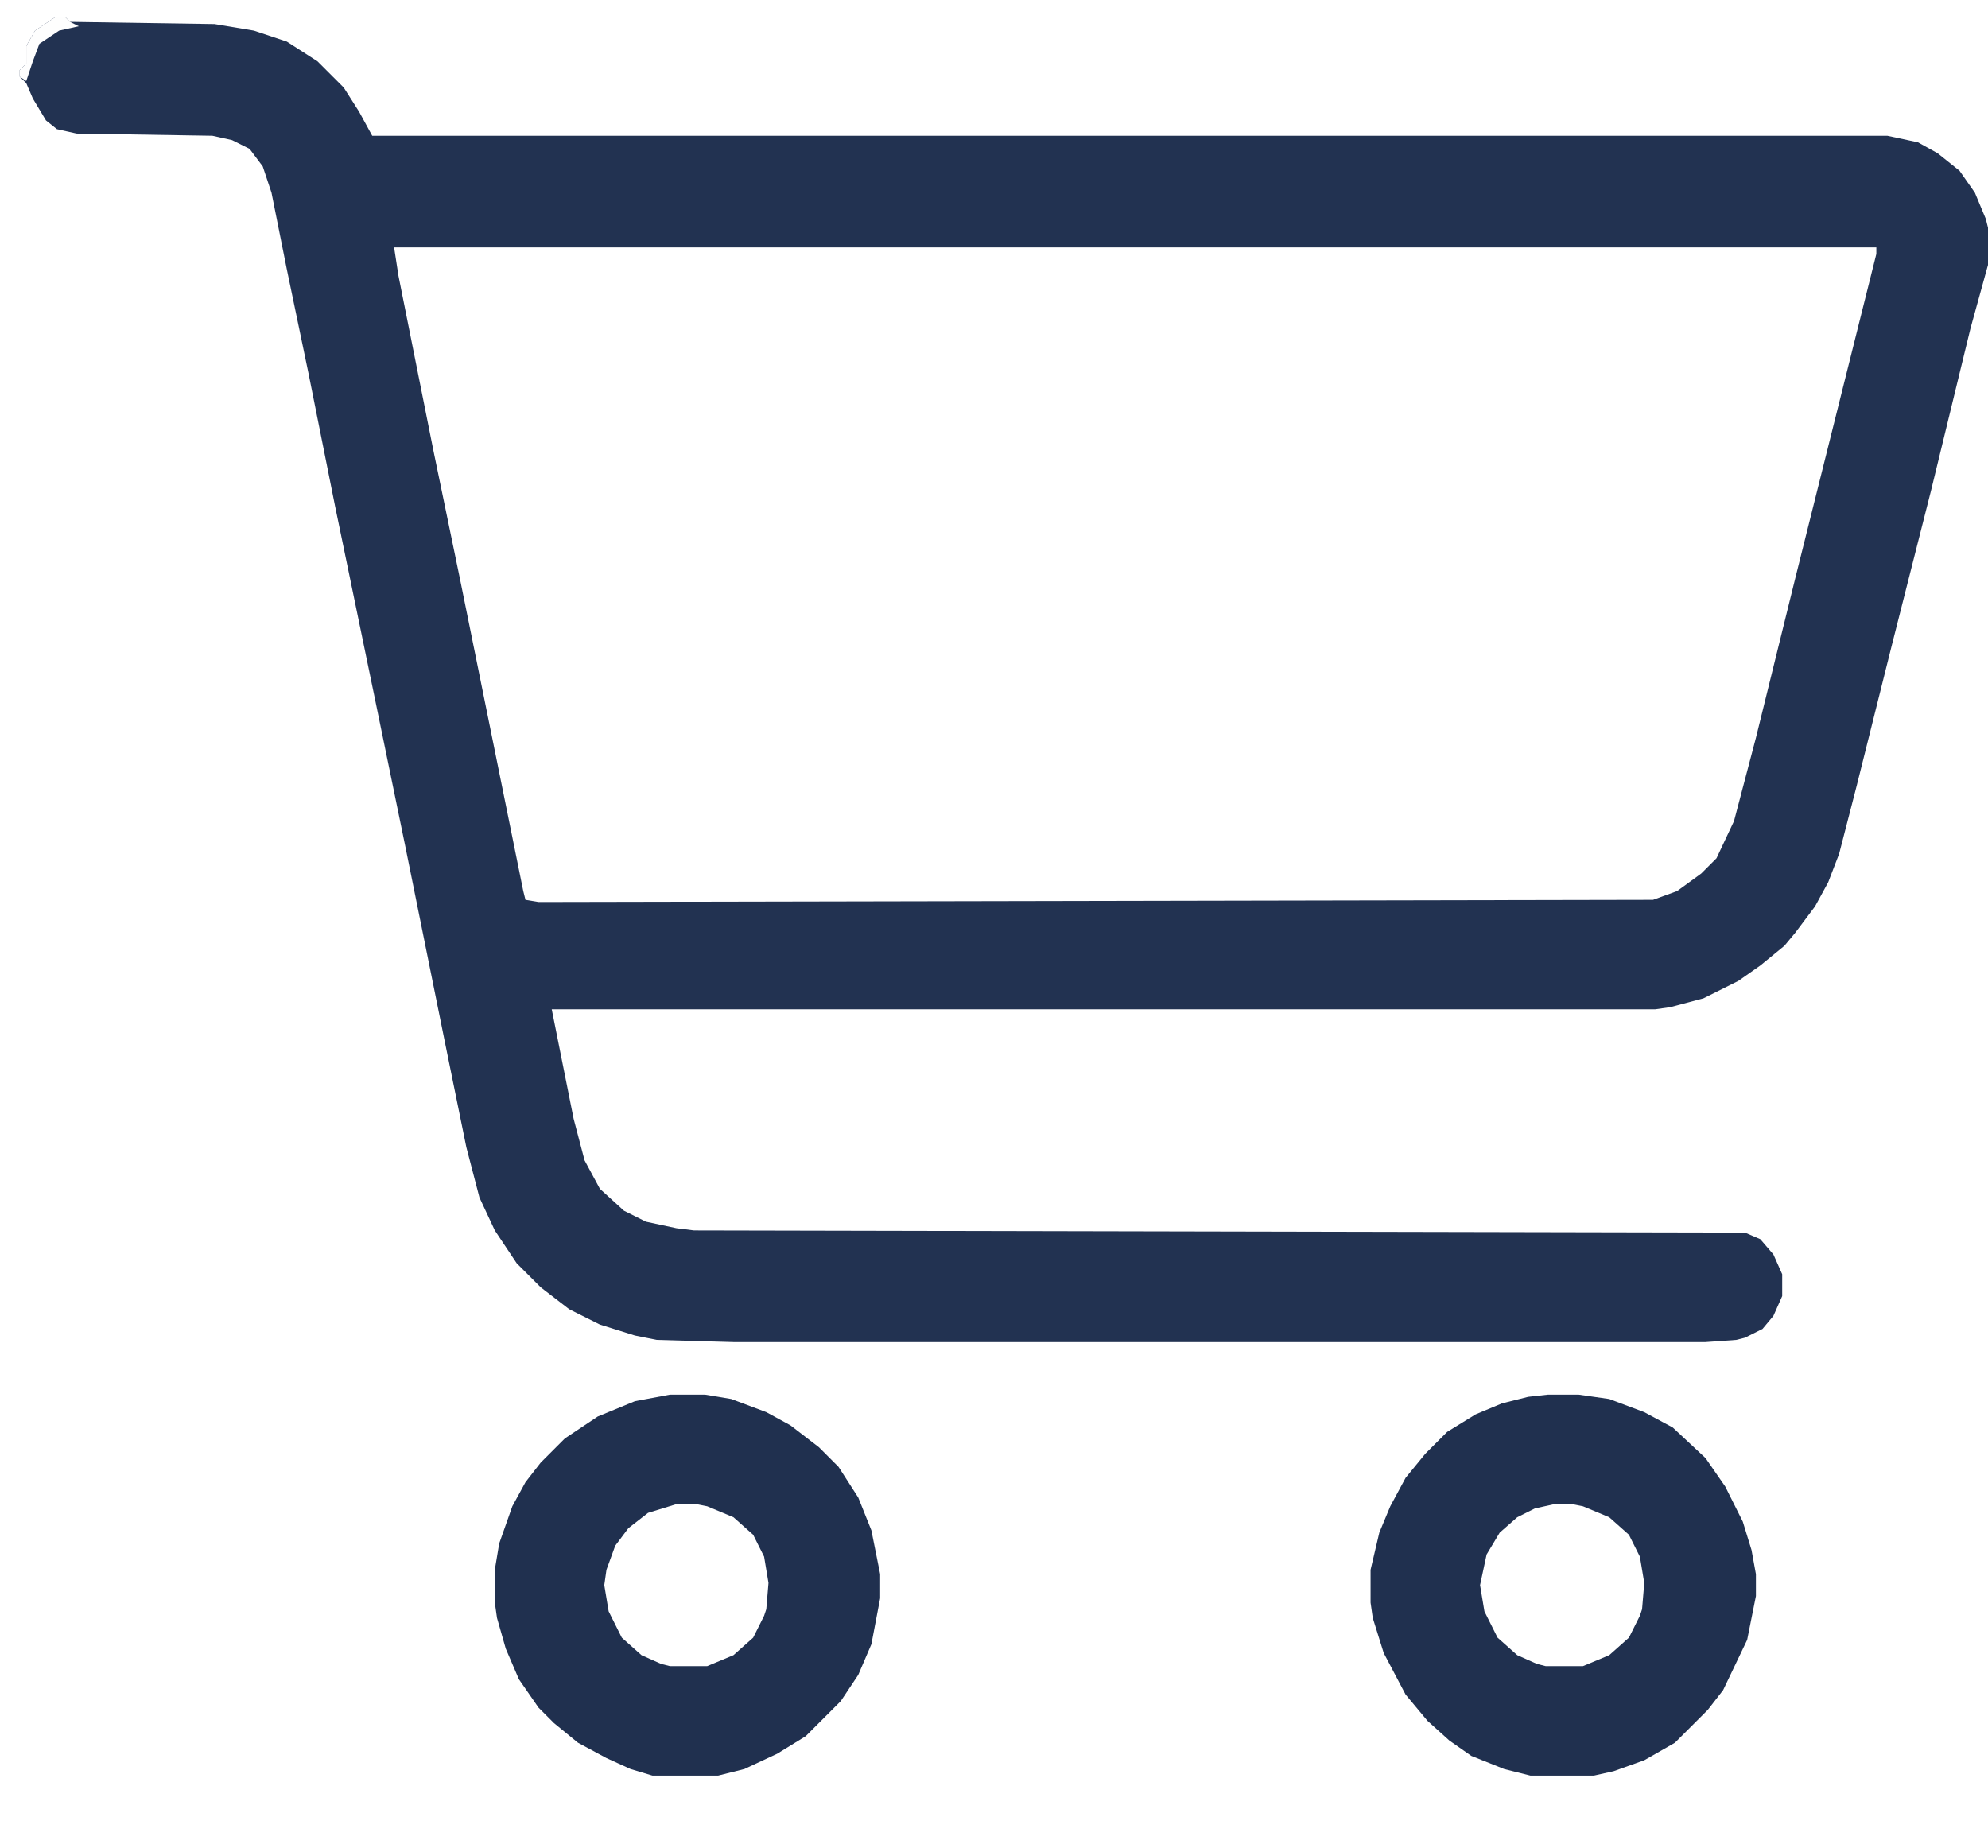
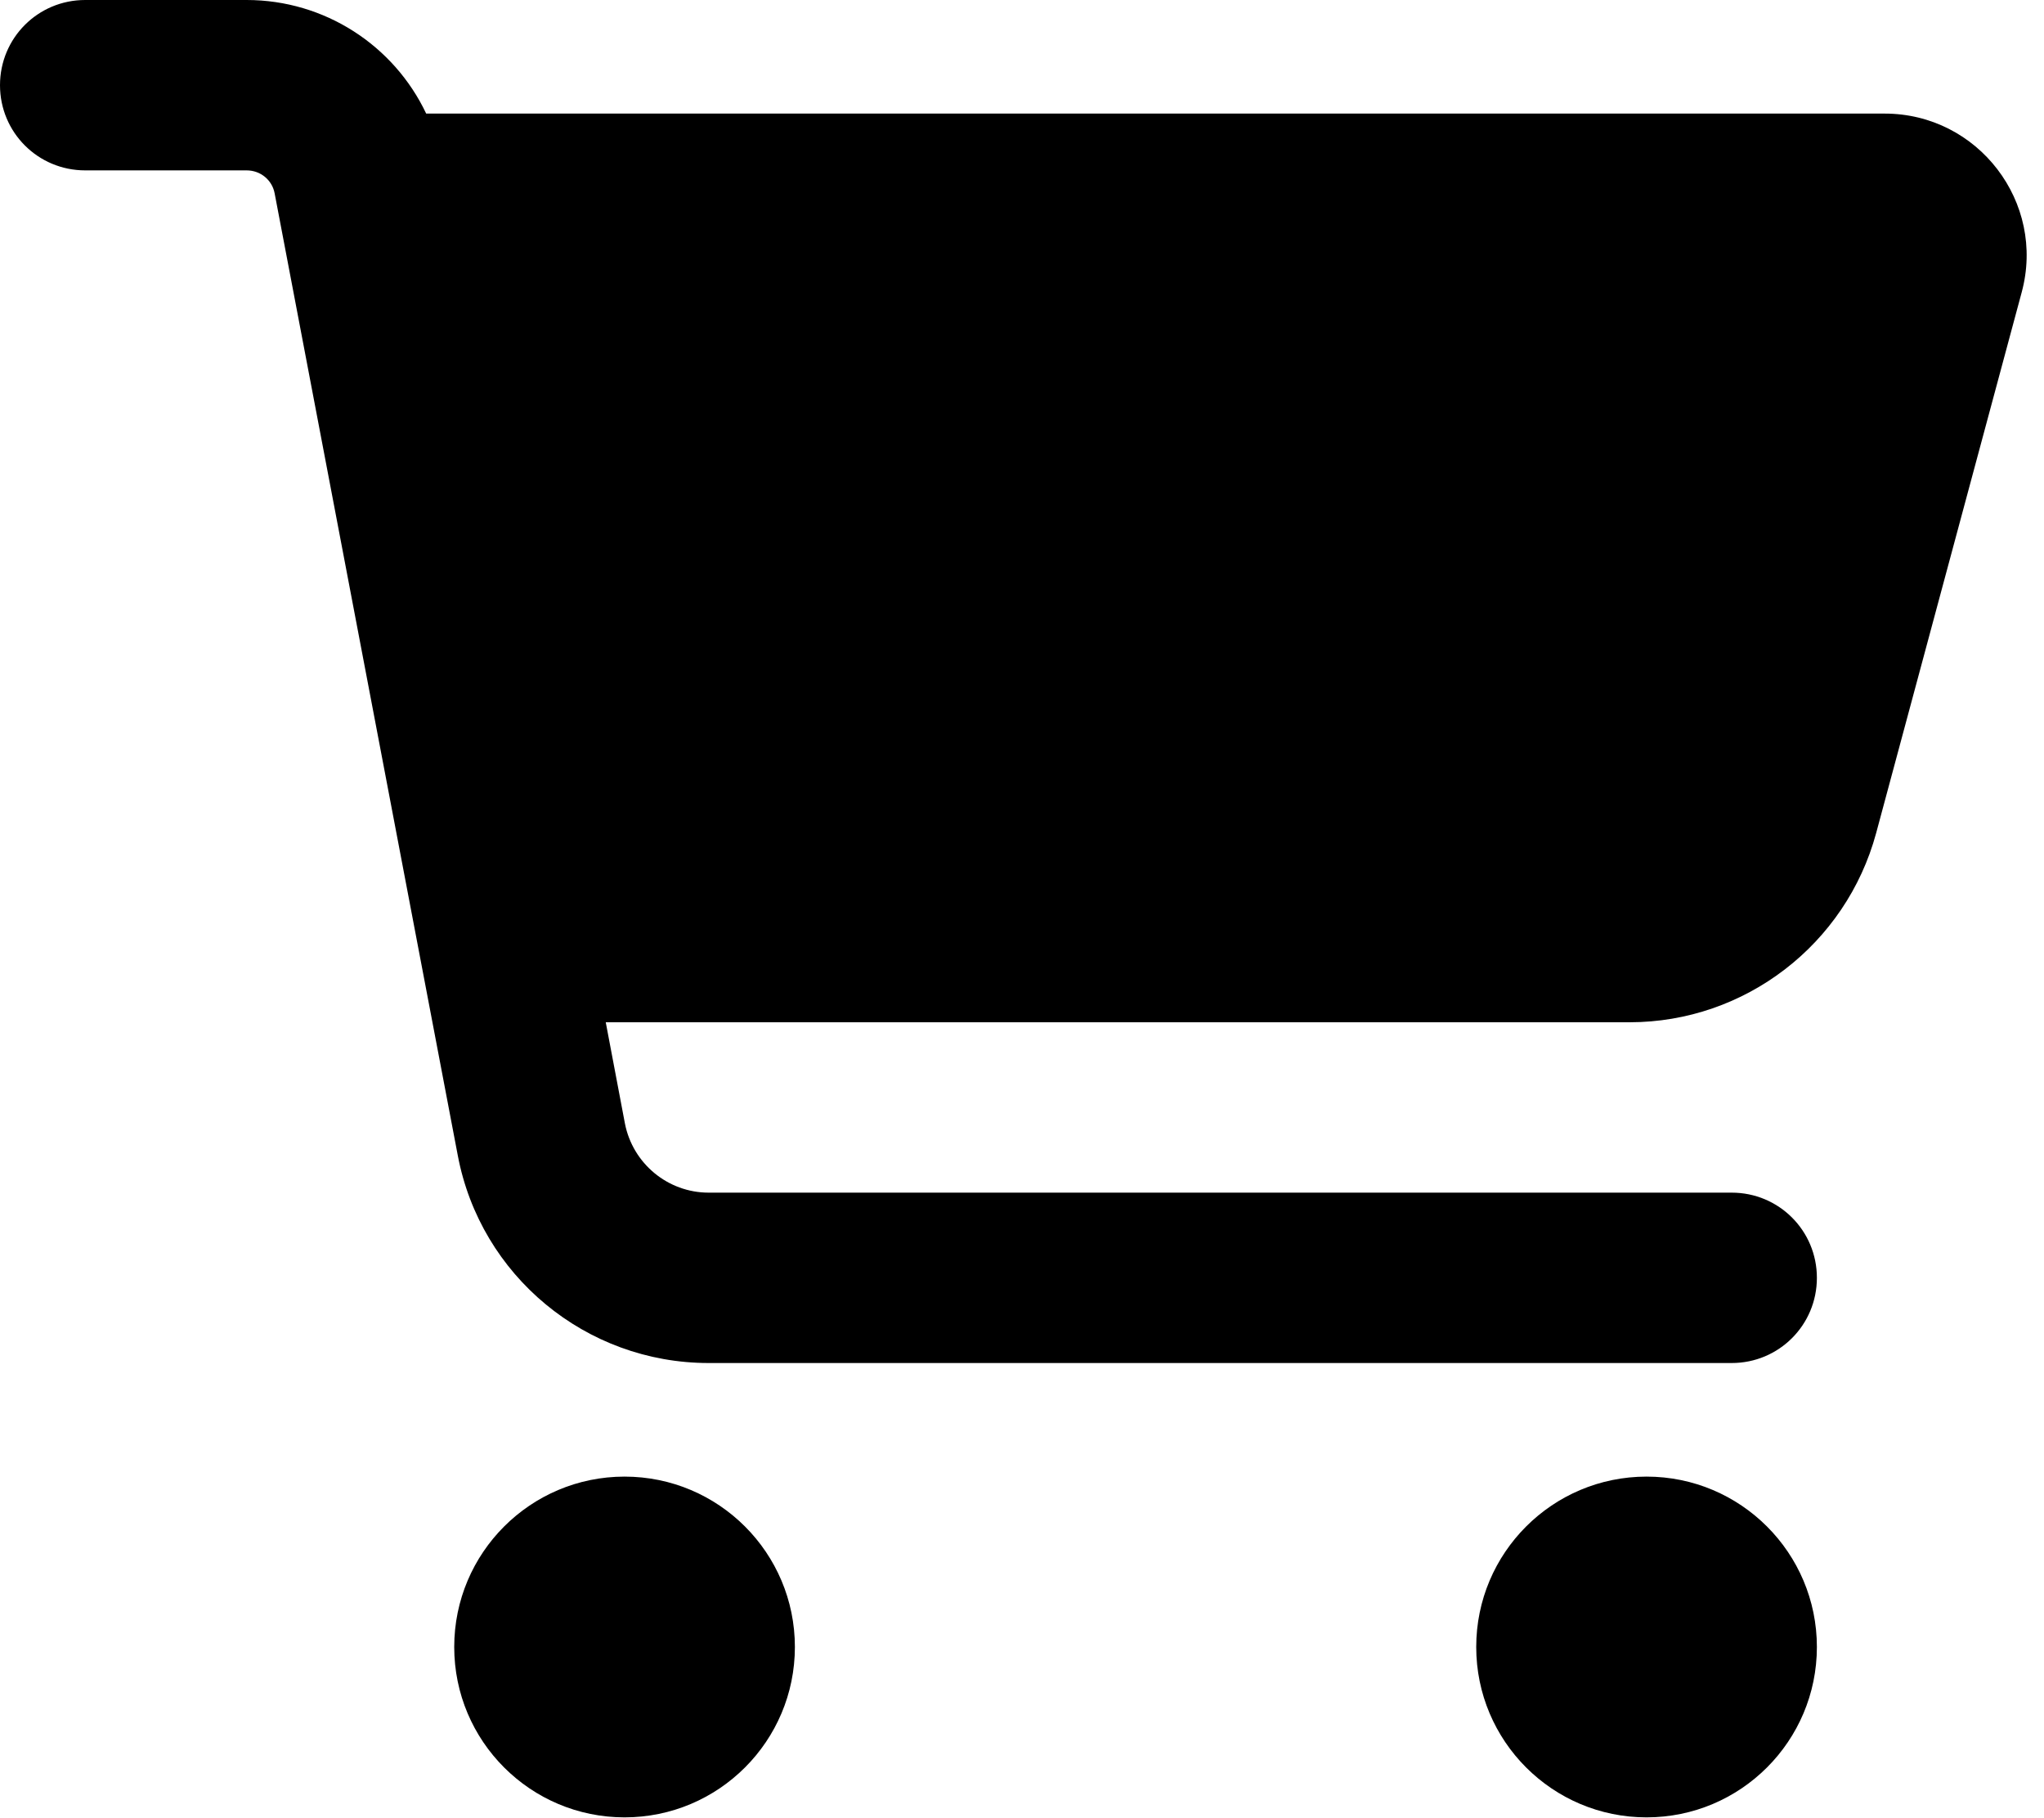
- <svg xmlns="http://www.w3.org/2000/svg" version="1.1" viewBox="0 0 908 844" width="227" height="211">
-   <path transform="translate(25,8)" d="m0 0h5l2 2 66 1 18 3 15 5 14 9 12 12 7 11 6 11h692l14 3 9 5 10 8 7 10 5 12 1 4v17l-8 29-18 74-18 71-16 64-8 31-5 13-6 11-9 12-5 6-11 9-10 7-16 8-15 4-7 1h-504l10 50 5 19 7 13 11 10 10 5 14 3 8 1 480 1 7 3 6 7 4 9v10l-4 9-5 6-8 4-4 1-14 1h-444l-35-1-10-2-16-5-14-7-13-10-11-11-10-15-7-15-6-23-10-49-18-89-14-68-18-87-12-60-10-48-7-35-4-12-6-8-8-4-9-2-62-1-9-2-5-4-6-10-3-7-3-3v-3l3-3v-8l4-7zm155 105 2 13 16 80 12 58 29 143 1 4 6 1 509-1 11-4 11-8 7-7 8-17 10-38 18-73 37-148v-3z" fill="#223251" />
-   <path transform="translate(306,637)" d="m0 0h16l12 2 16 6 11 6 13 10 9 9 9 14 6 15 4 20v11l-4 21-6 14-8 12-16 16-13 8-15 7-12 3h-30l-10-3-11-5-13-7-11-9-7-7-9-13-6-14-4-14-1-7v-15l2-12 6-17 6-11 7-9 11-11 15-10 17-7zm3 50-13 4-9 7-6 8-4 11-1 7 2 12 6 12 9 8 9 4 4 1h17l12-5 9-8 5-10 1-3 1-12-2-12-5-10-9-8-12-5-5-1z" fill="#20304F" />
-   <path transform="translate(707,637)" d="m0 0h14l14 2 16 6 13 7 15 14 9 13 8 16 4 13 2 11v10l-4 20-11 23-7 9-15 15-14 8-14 5-9 2h-29l-12-3-15-6-10-7-10-9-10-12-10-19-5-16-1-7v-15l4-17 5-12 7-13 9-11 10-10 13-8 12-5 12-3zm3 50-9 2-8 4-8 7-6 10-3 14 2 12 6 12 9 8 9 4 4 1h17l12-5 9-8 5-10 1-3 1-12-2-12-5-10-9-8-12-5-5-1z" fill="#20304F" />
-   <path transform="translate(25,8)" d="m0 0h5l2 2 4 2-9 2-9 6-3 8-3 9-3-2v-3l3-3v-8l4-7z" fill="#FEFEFE" />
+ <svg xmlns="http://www.w3.org/2000/svg" viewBox="0 0 576 512">
+   <path d="M0 24C0 10.7 10.7 0 24 0L69.5 0c22 0 41.5 12.8 50.6 32l411 0c26.3 0 45.5 25 38.6 50.4l-41 152.3c-8.5 31.4-37 53.3-69.5 53.3l-288.5 0 5.4 28.5c2.2 11.3 12.1 19.5 23.6 19.5L488 336c13.3 0 24 10.7 24 24s-10.7 24-24 24l-288.3 0c-34.6 0-64.3-24.6-70.7-58.5L77.4 54.5c-.7-3.8-4-6.5-7.9-6.5L24 48C10.7 48 0 37.3 0 24zM128 464a48 48 0 1 1 96 0 48 48 0 1 1 -96 0zm336-48a48 48 0 1 1 0 96 48 48 0 1 1 0-96z" />
</svg>
